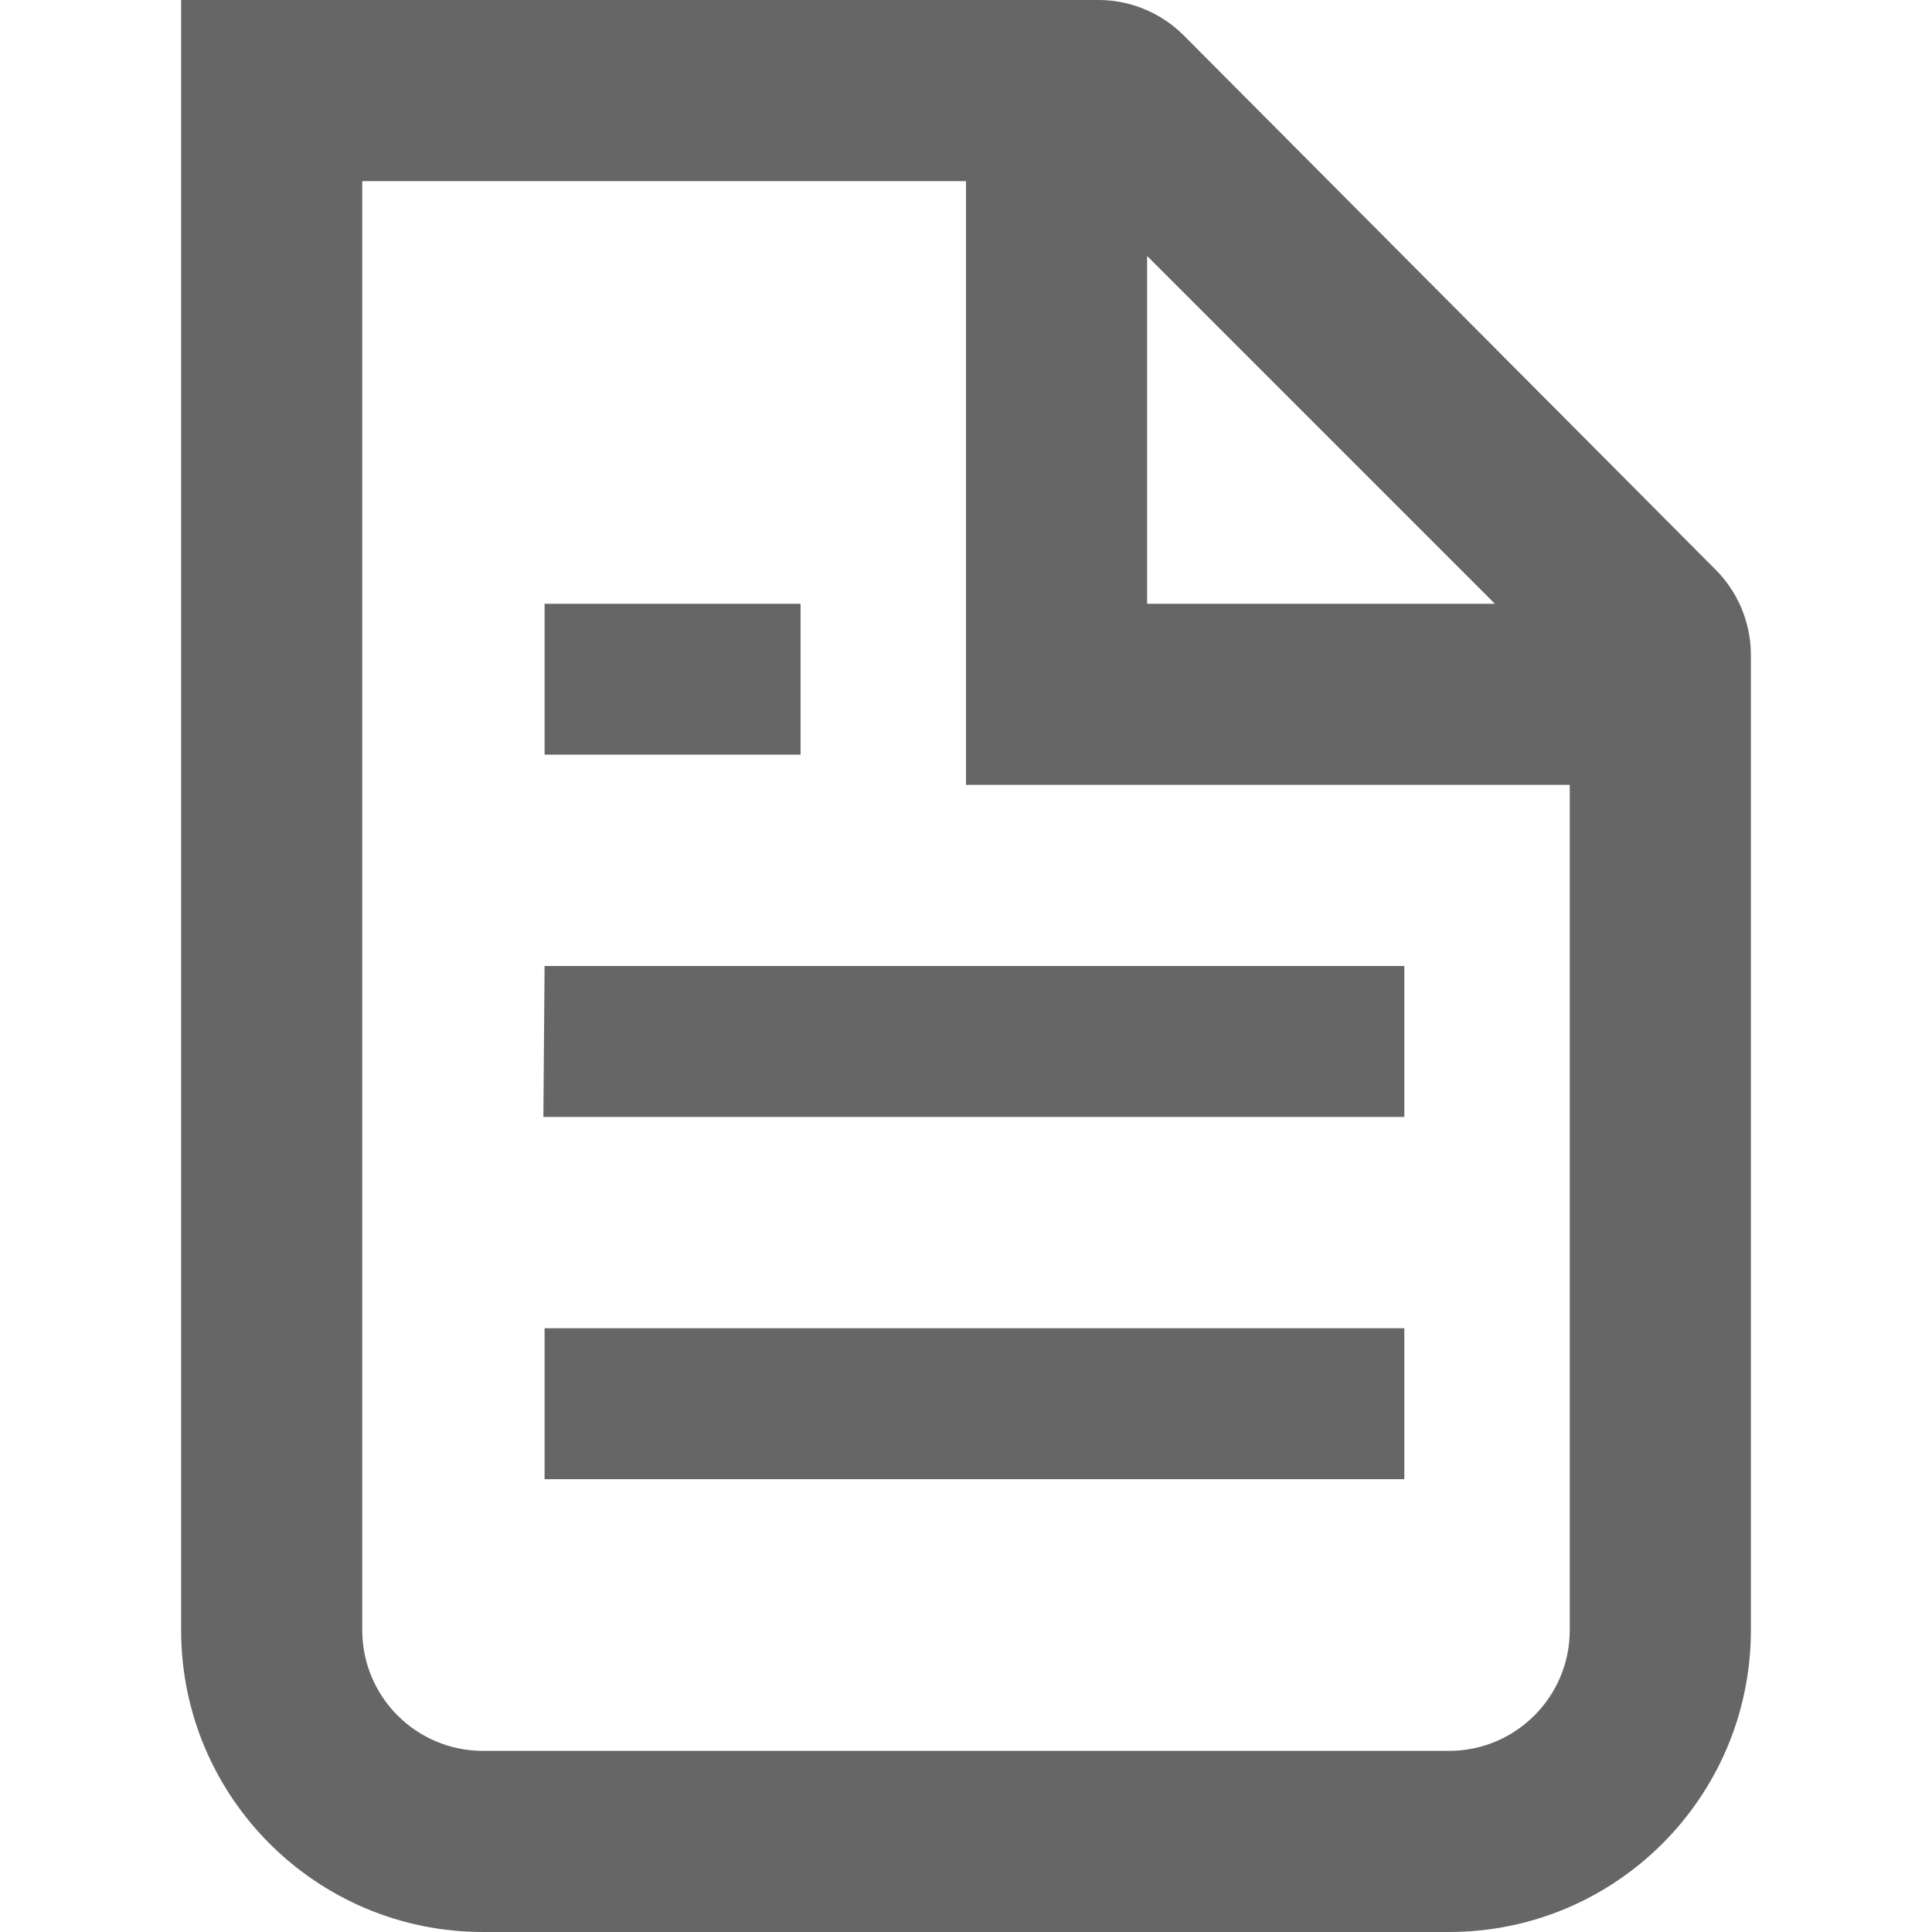
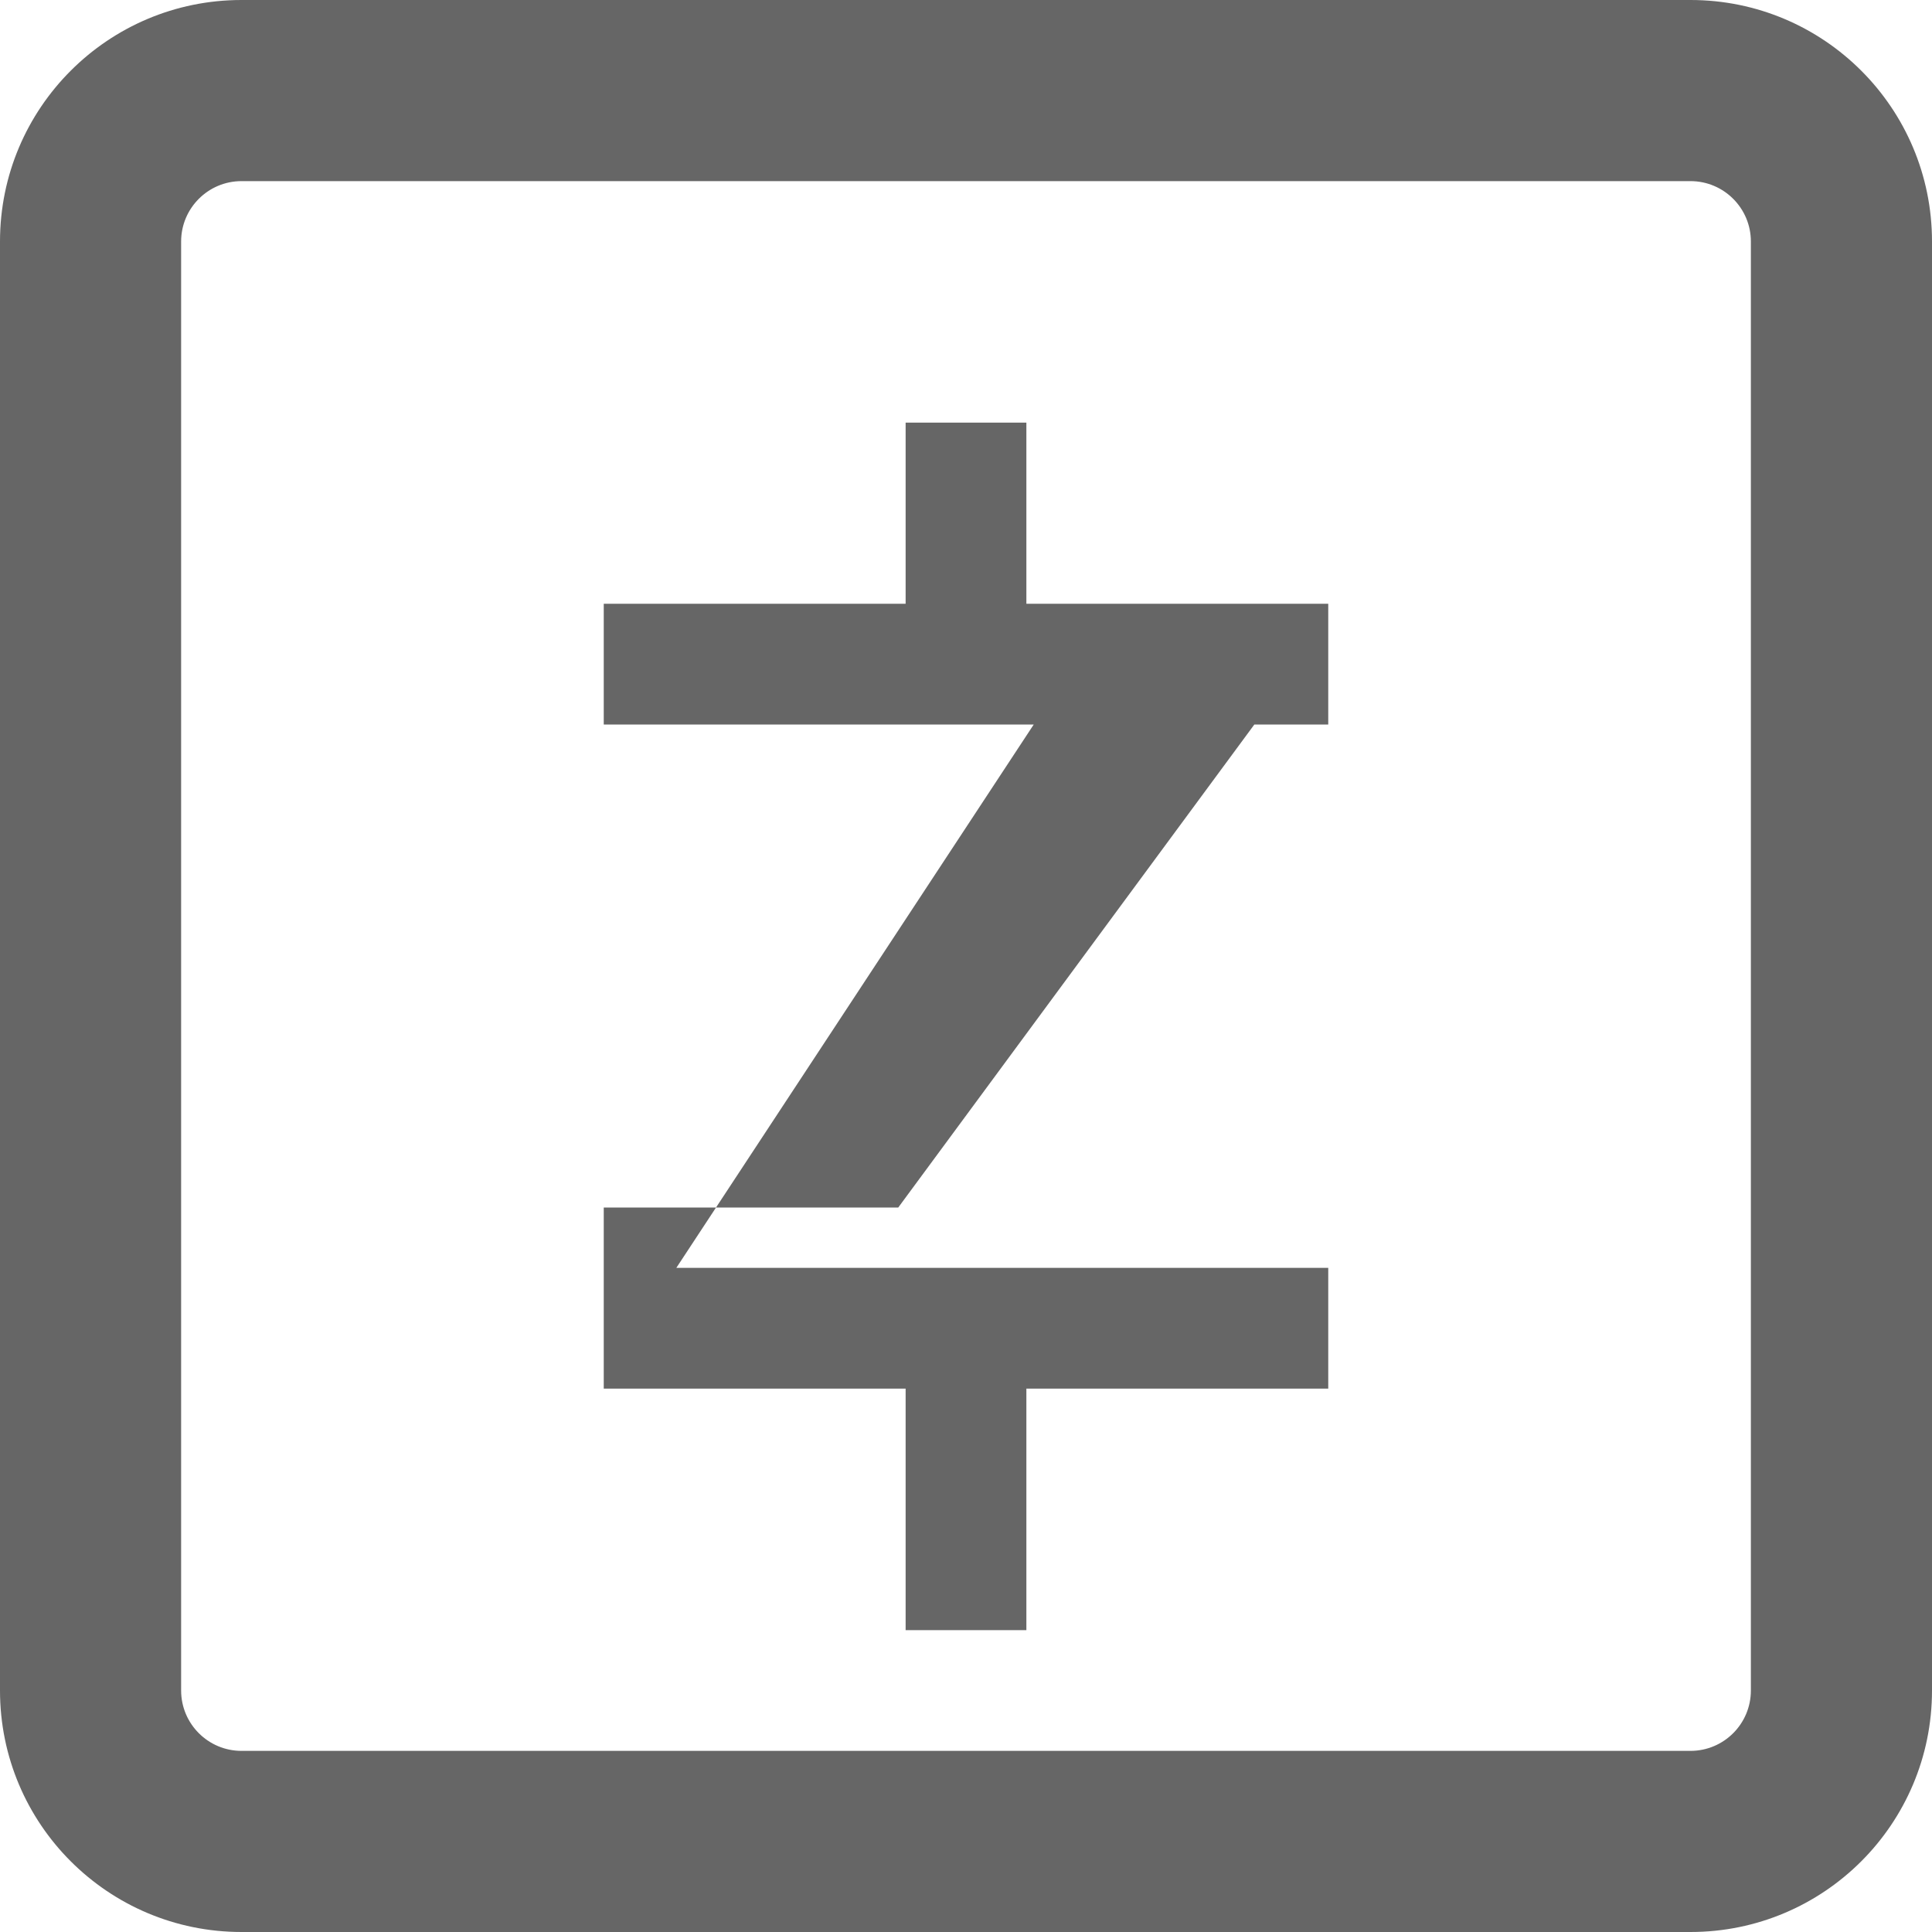
<svg xmlns="http://www.w3.org/2000/svg" fill="none" viewBox="0 0 16 16">
-   <path d="M14.5 13.5V5.41a1 1 0 0 0-.3-.7L9.8.29A1 1 0 0 0 9.08 0H1.5v13.5A2.5 2.5 0 0 0 4 16h8a2.5 2.5 0 0 0 2.5-2.5m-1.5 0v-7H8v-5H3v12a1 1 0 0 0 1 1h8a1 1 0 0 0 1-1M9.5 5V2.12L12.38 5zM5.13 5h-.62v1.25h2.12V5zm-.62 3h7.12v1.25H4.5zm.62 3h-.62v1.25h7.12V11z" clip-rule="evenodd" fill="#666" fill-rule="evenodd" />
+   <path fill-rule="evenodd" clip-rule="evenodd" d="M1.5 2C1.5 1.724 1.724 1.5 2 1.5H14C14.276 1.5 14.5 1.724 14.5 2V14C14.5 14.276 14.276 14.5 14 14.5H2C1.724 14.5 1.5 14.276 1.5 14V2ZM0 2C0 0.895 0.895 0 2 0H14C15.105 0 16 0.895 16 2V14C16 15.105 15.105 16 14 16H2C0.895 16 0 15.105 0 14V2ZM8.5 5V3.5H7.5V5H5V6H10.388L7.439 10H5V11.5H7.5V13.5H8.5V11.5H11V10.5H5.601L8.561 6H11V5H8.5Z" fill="#666" />
</svg>
